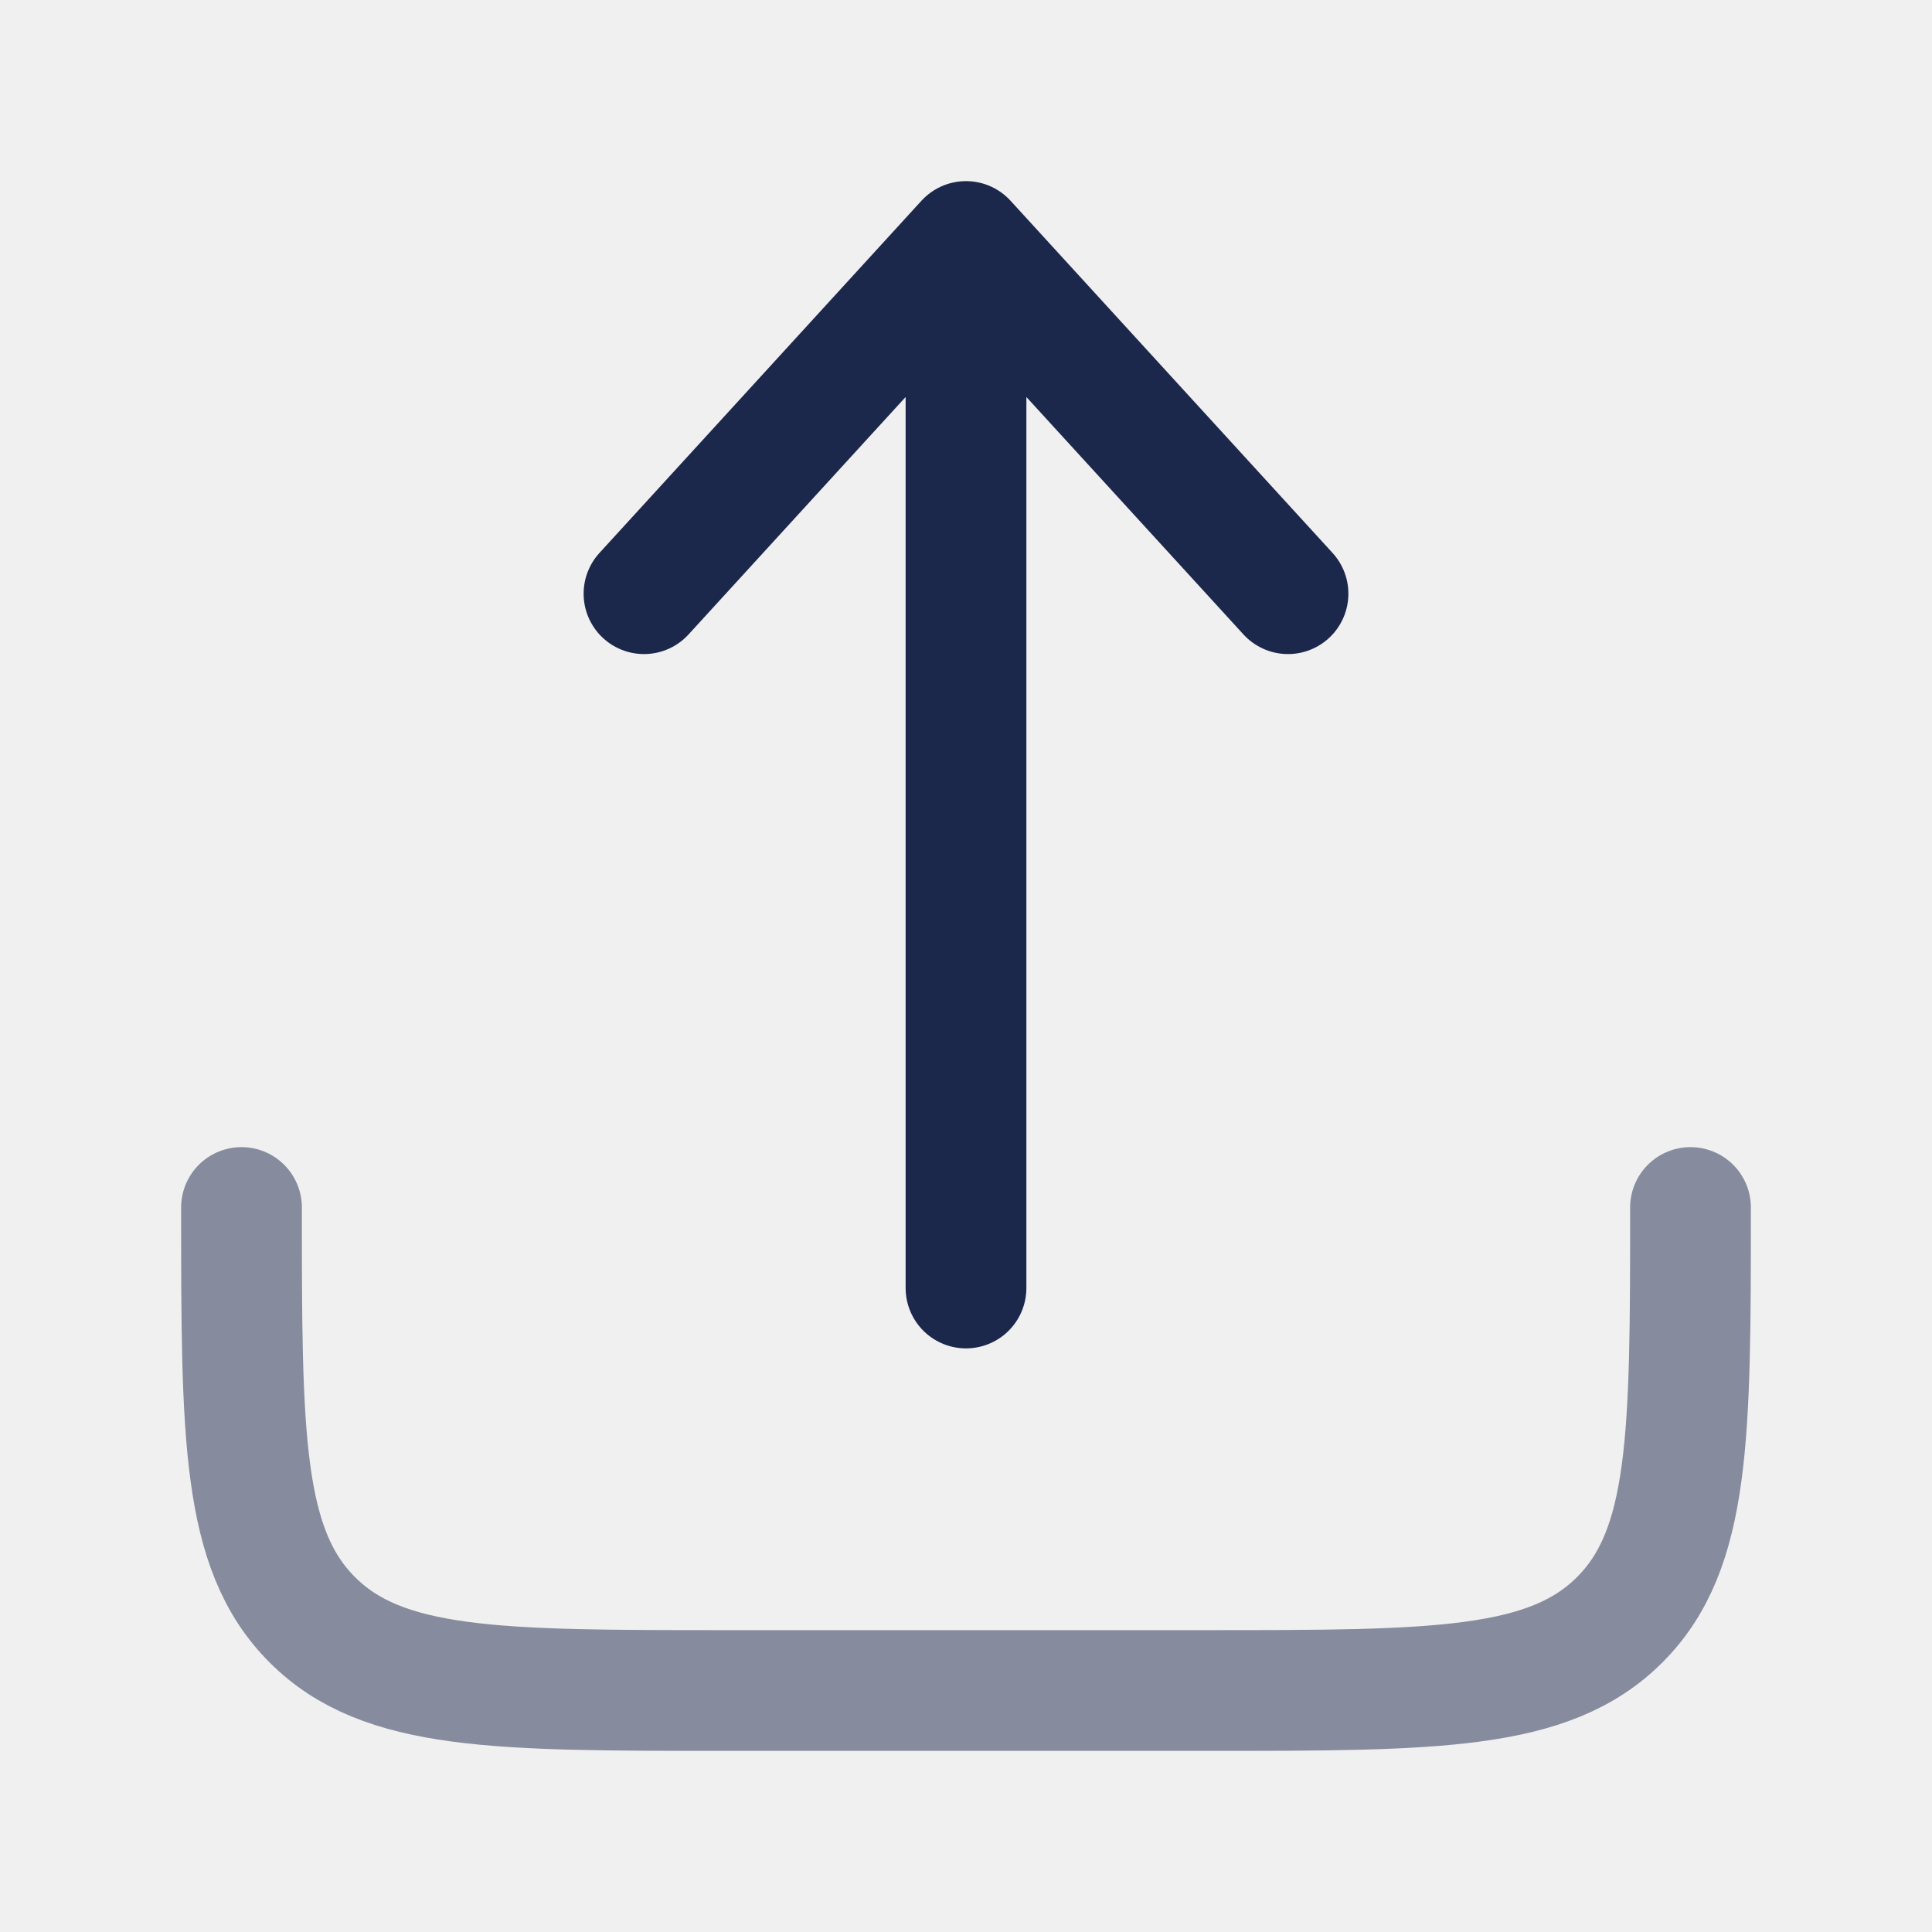
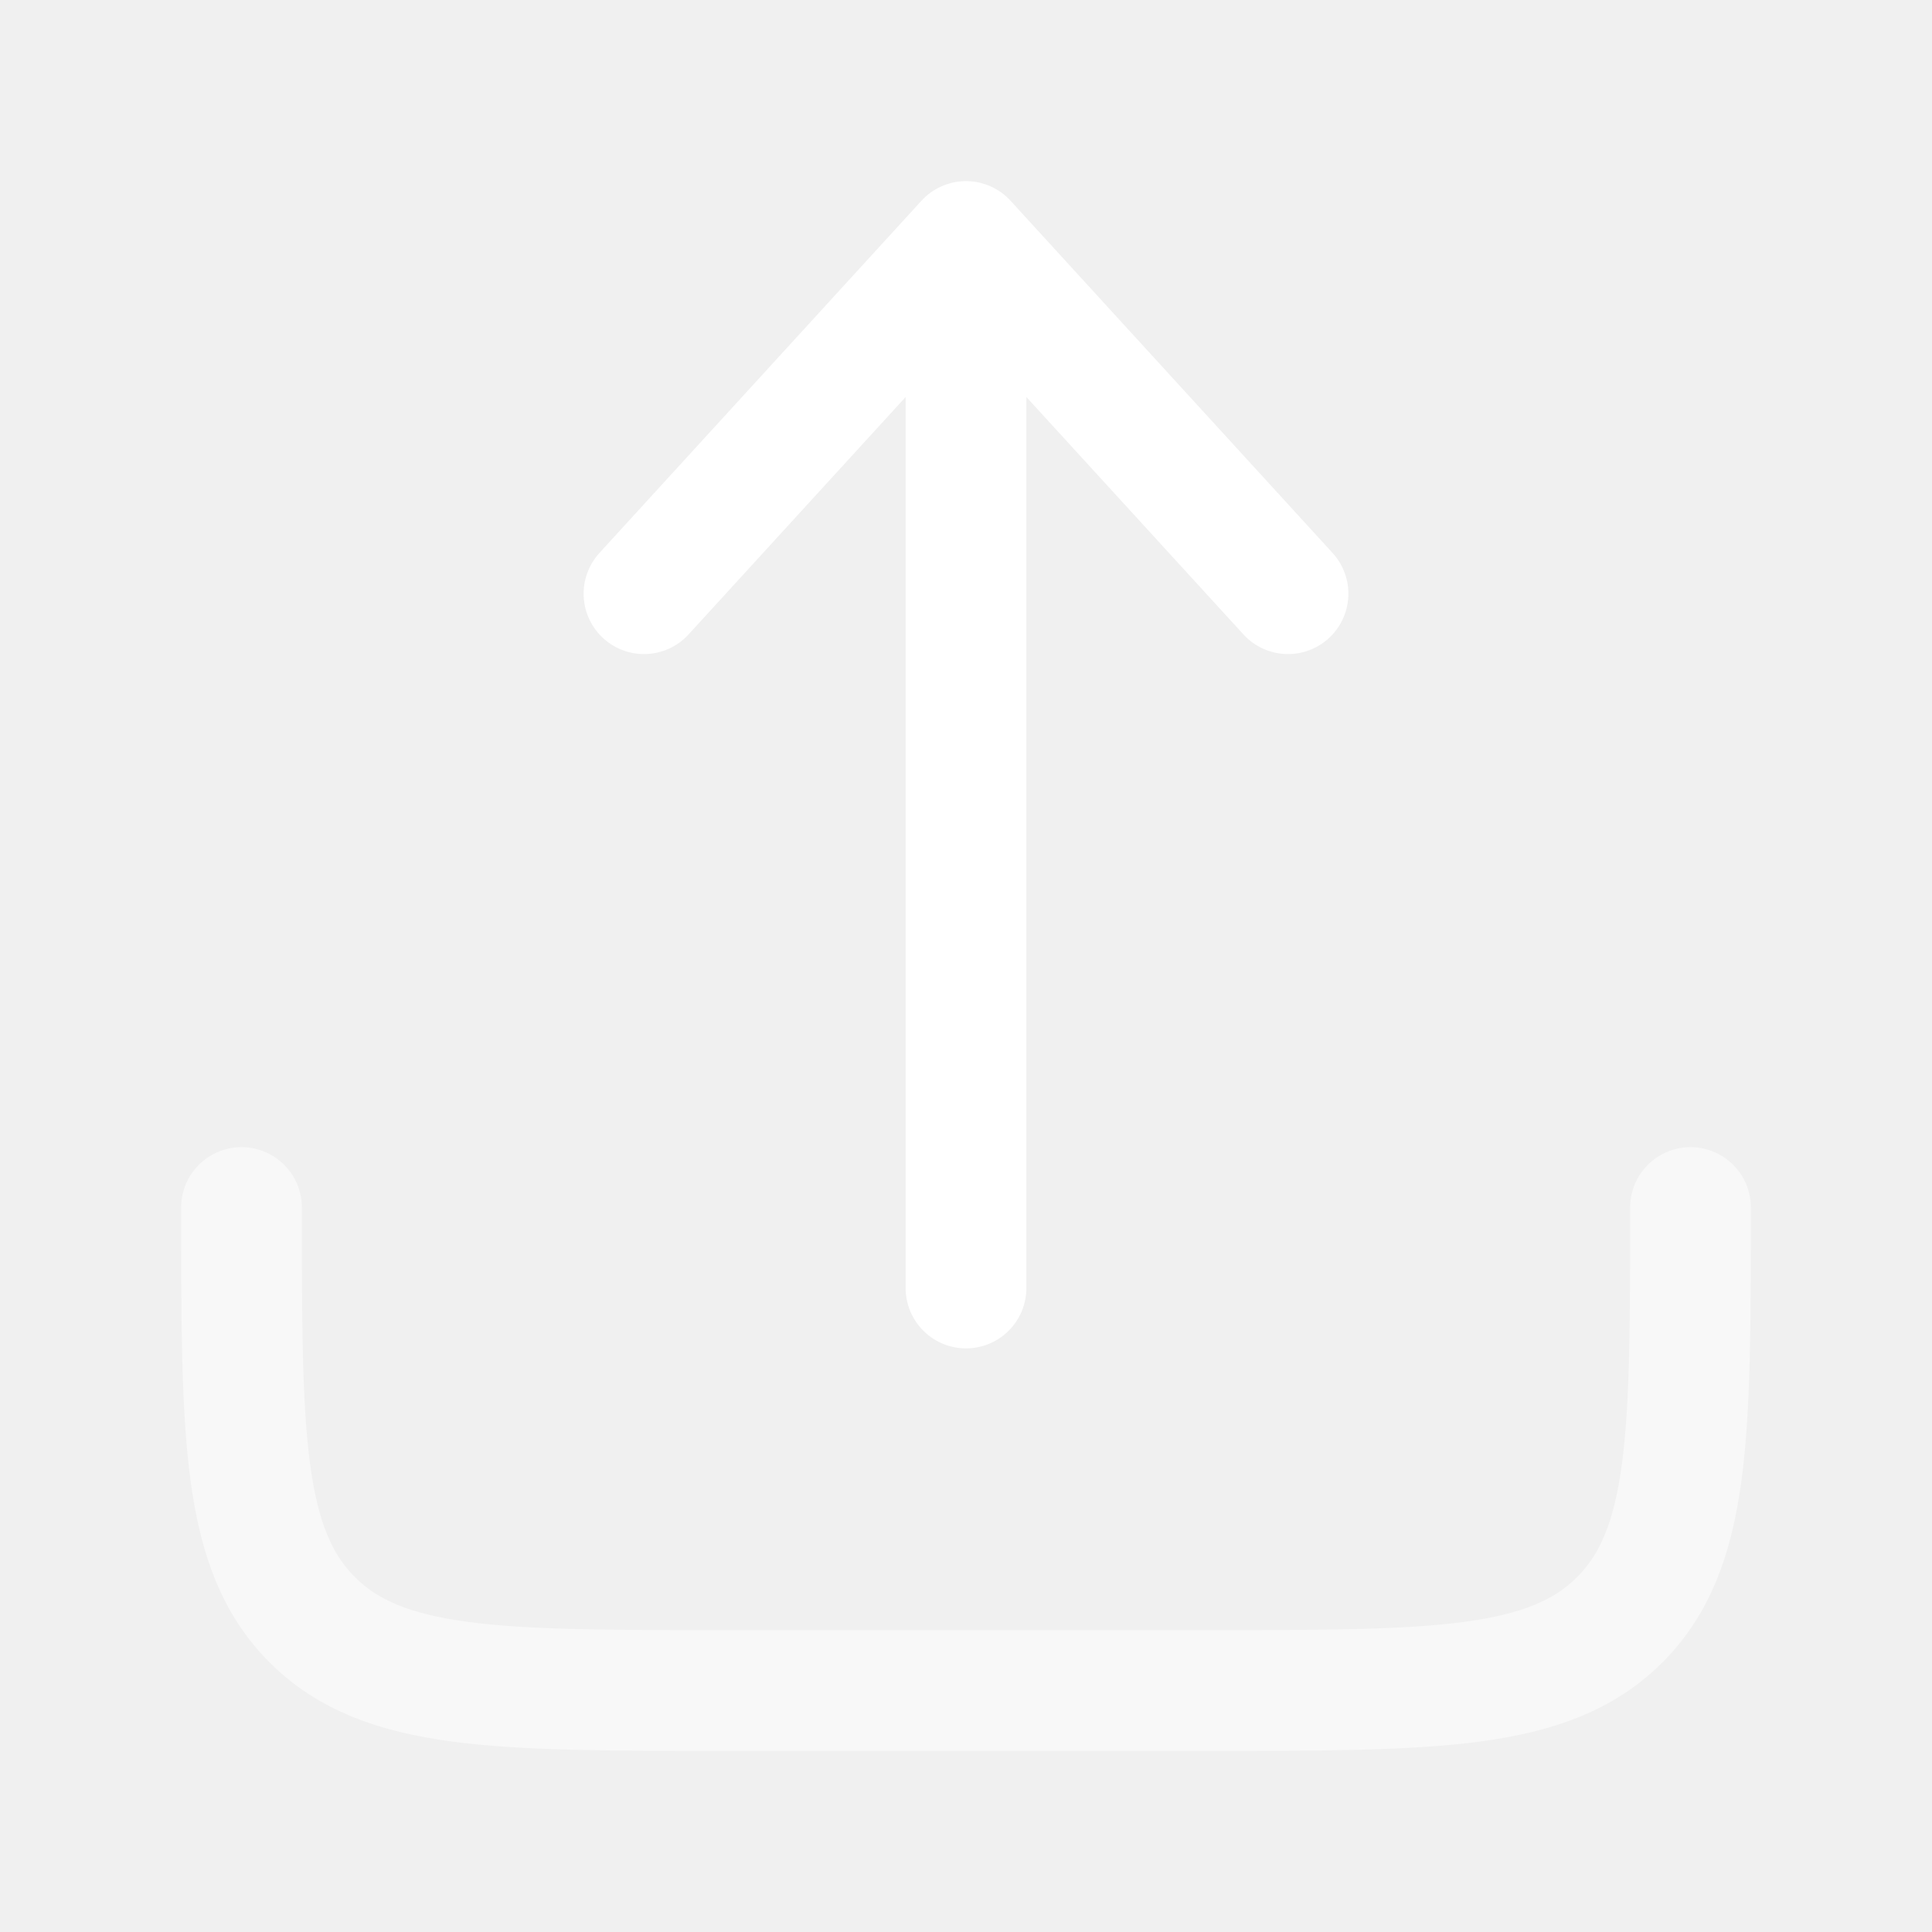
<svg xmlns="http://www.w3.org/2000/svg" width="800px" height="800px" viewBox="0 0 24 24" fill="none">
-   <path opacity="0.5" d="M3 15C3 17.828 3 19.243 3.879 20.121C4.757 21 6.172 21 9 21H15C17.828 21 19.243 21 20.121 20.121C21 19.243 21 17.828 21 15" stroke="#1C274C" stroke-width="1.5" stroke-linecap="round" stroke-linejoin="round" />
-   <path d="M12 16V3M12 3L16 7.375M12 3L8 7.375" stroke="#1C274C" stroke-width="1.5" stroke-linecap="round" stroke-linejoin="round" />
+   <path opacity="0.5" d="M3 15C3 17.828 3 19.243 3.879 20.121C4.757 21 6.172 21 9 21H15C17.828 21 19.243 21 20.121 20.121C21 19.243 21 17.828 21 15" stroke="#ffffff" stroke-width="1.5" stroke-linecap="round" stroke-linejoin="round" />
+   <path d="M12 16V3M12 3L16 7.375M12 3L8 7.375" stroke="#ffffff" stroke-width="1.5" stroke-linecap="round" stroke-linejoin="round" />
</svg>
